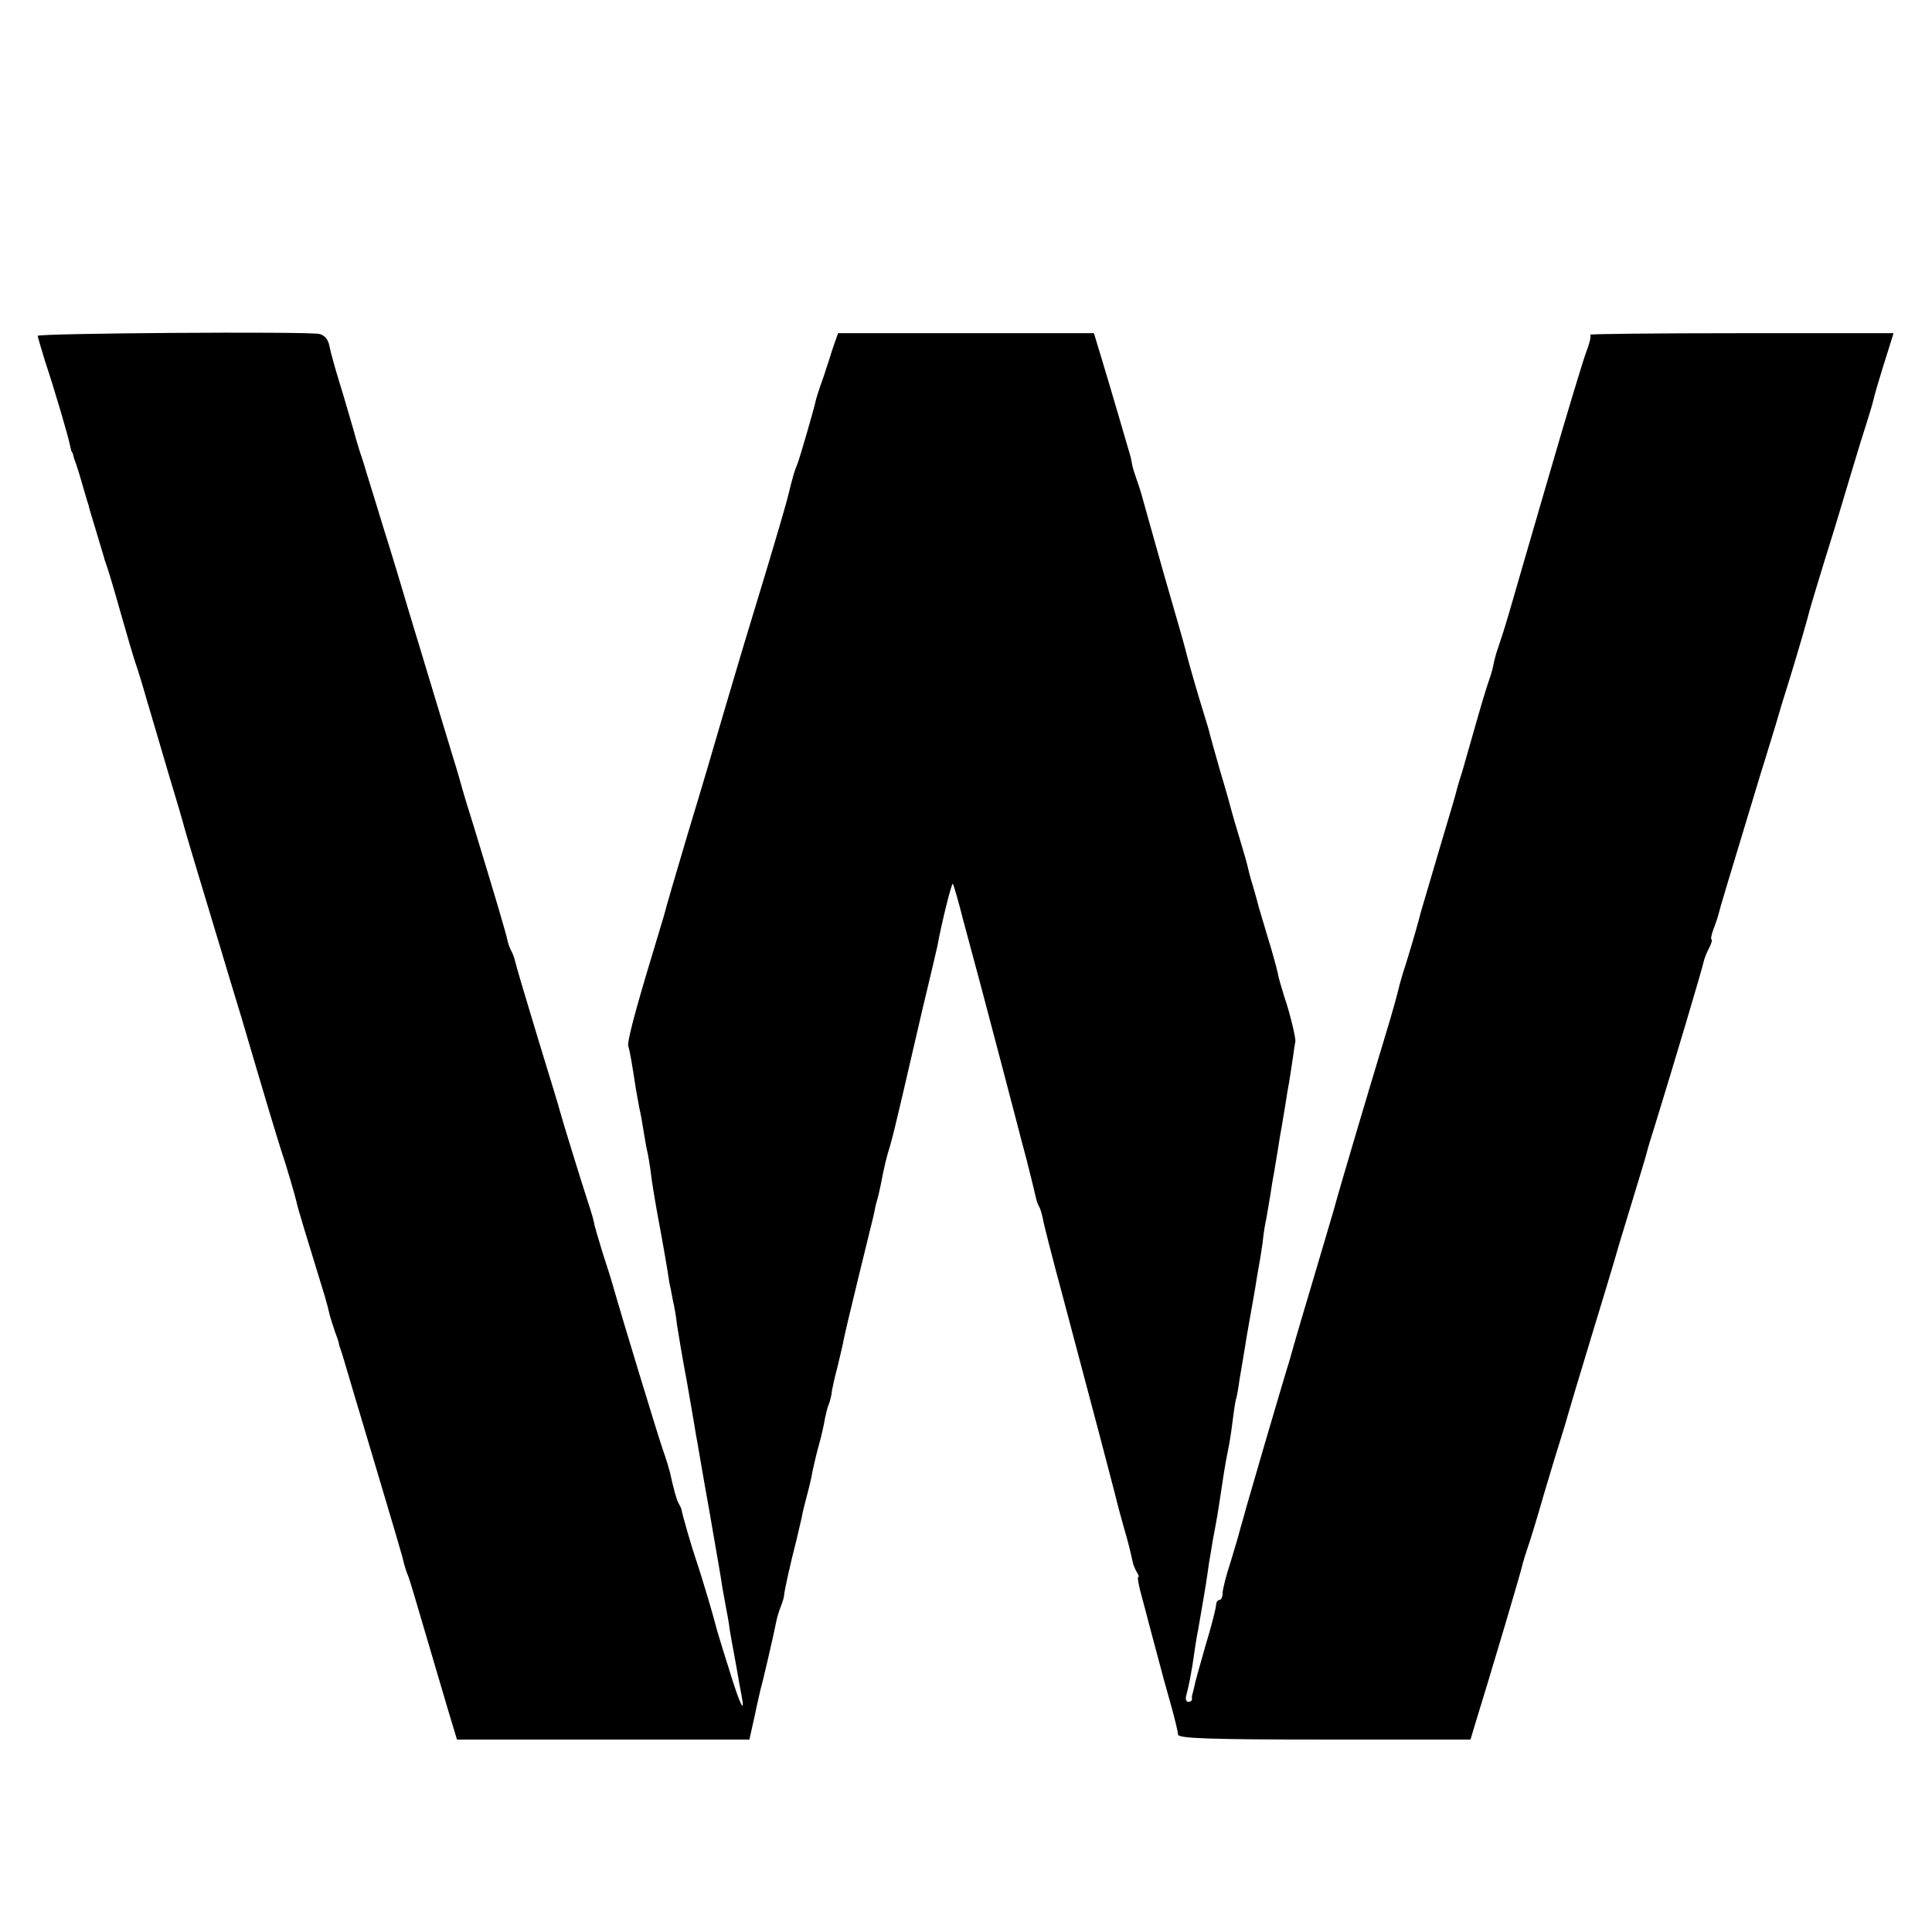
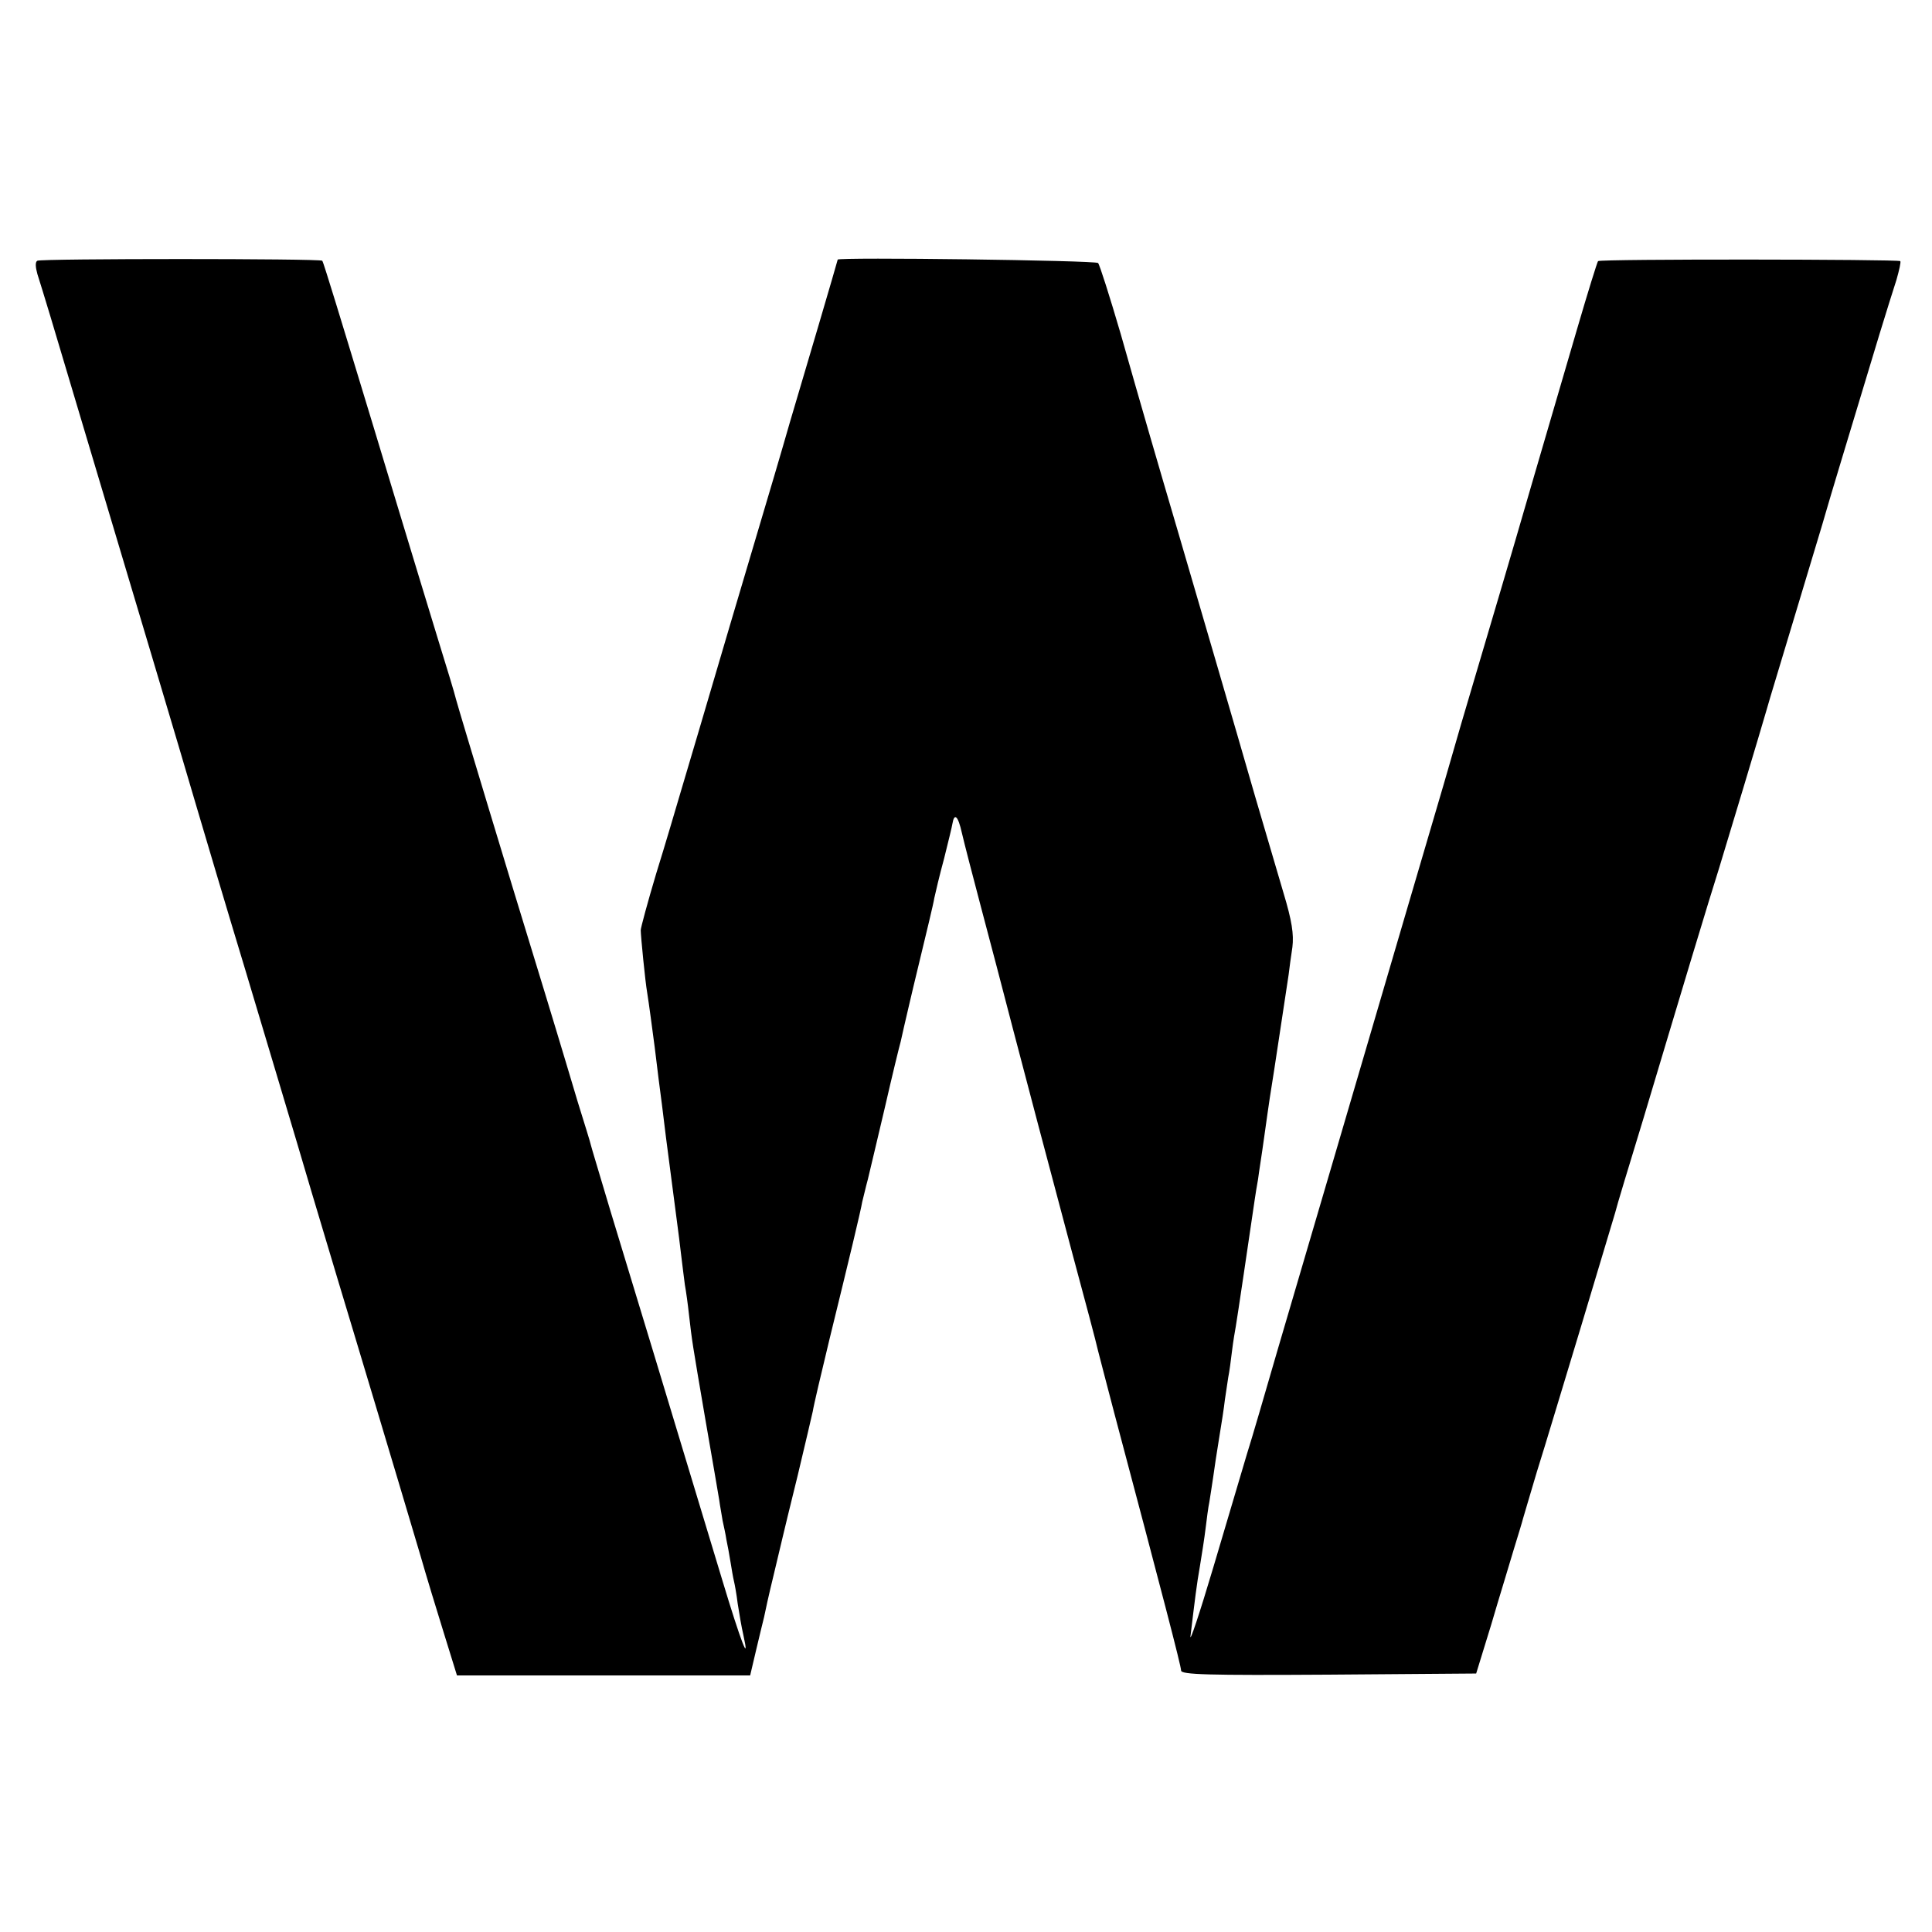
<svg xmlns="http://www.w3.org/2000/svg" version="1" width="682.667" height="682.667" viewBox="0 0 512 512">
-   <path d="M10 89c0 .3.9 3.3 1.9 6.6 2.7 8.1 6.2 20.1 6.6 22.2.2.9.4 1.8.5 1.9.2.2.4.7.5 1.3.1.5.4 1.2.5 1.5.1.3.3.8.4 1.2.2.5.9 2.8 1.6 5.3.7 2.5 1.4 4.7 1.5 5 0 .3.9 3.2 1.9 6.5 1 3.3 1.9 6.4 2.1 7 .1.5.5 1.7.8 2.5.3.8 2 6.4 3.7 12.5 1.7 6 3.5 12.1 4 13.5.5 1.4 1.8 5.6 2.9 9.5 1.1 3.8 3.7 12.4 5.6 19 2 6.6 3.8 12.7 4 13.5.3 1.4 4.8 16.3 10 33.5 1.3 4.4 3.8 12.6 5.5 18.2 6.9 23.5 9.2 31 10.4 34.8 1.5 4.4 3.8 12.4 4.2 14.1.1.9 2.8 9.7 7.5 25 .5 1.7 1.1 4 1.3 5 .3 1 .9 3 1.4 4.4.5 1.4 1 2.7 1 3 0 .3.3 1.2.6 2s1.6 5.3 3 10 4.8 16.1 7.6 25.5c2.8 9.3 5.3 17.9 5.6 19 .7 2.9 1 3.8 1.7 5.5.3.8 2.2 7.1 4.2 14s4.8 16.2 6.1 20.7l2.5 8.3h77.5l1.4-6.3c.7-3.4 1.5-6.7 1.6-7.2.4-1.2 3.4-14.1 4-17.2.2-1.2.8-3.3 1.3-4.5.5-1.3.9-2.6.9-3.1.1-1.3 1.6-8.1 3.3-14.7.6-2.5 1.2-5.2 1.4-6 .1-.8.7-3.3 1.3-5.5.6-2.2 1.3-5.1 1.5-6.5.3-1.4 1-4.5 1.7-7s1.4-5.6 1.6-7c.3-1.4.7-3.2 1.1-4 .3-.8.7-2.4.8-3.6.2-1.1.8-3.8 1.4-6 .5-2.1 1.2-5 1.5-6.4.2-1.4 2.1-9.3 4.1-17.5 2-8.3 3.9-15.8 4.1-16.8.2-1 .5-2.6.8-3.5.3-.9.7-2.8 1-4.2.9-4.7 1.5-7.3 2.5-10.4.5-1.7 1.9-7.4 3.1-12.6 1.2-5.2 3.7-15.9 5.5-23.7 1.9-7.8 3.6-15.2 3.9-16.5 1.1-6.1 3.8-16.9 4.1-16.6.2.2 1.5 4.6 2.8 9.8 1.4 5.2 3.5 13.1 4.7 17.5 2.6 9.8 9.1 34.5 9.6 36.5.2.8 1.3 5.1 2.5 9.5 1.1 4.4 2.2 8.8 2.4 9.8.2.9.6 2.1.9 2.5.3.5.7 1.9 1 3.3.2 1.3 2.5 10.3 5.1 19.9 8.9 33.5 12.6 47.5 14 53 .7 3 1.9 7.2 2.5 9.4 1 3.4 1.4 5 2.3 9.1.2.5.6 1.6 1 2.2.5.7.6 1.3.3 1.3-.2 0 .2 2.4 1 5.2.8 2.9 1.6 6 1.8 6.8.2.8 1.1 4.2 2 7.5.9 3.3 1.8 6.7 2 7.5.2.8 1.2 4.2 2.1 7.5.9 3.3 1.7 6.6 1.7 7.2.1 1 8.6 1.3 38.8 1.3h38.7l1.1-3.7c4-12.9 12.4-41.1 12.7-42.8.3-1.1.9-3.1 1.4-4.5.5-1.4 2.4-7.5 4.1-13.5 1.8-6.1 3.9-13 4.7-15.5.8-2.5 1.6-5.2 1.8-6 .2-.8 2.9-9.8 6-20s5.9-19.4 6.2-20.5c.3-1.1 2.3-7.9 4.5-15 2.2-7.2 4.1-13.5 4.2-14 .1-.6 1.2-4.2 2.4-8 4.3-13.9 12.4-41 12.7-42.7.2-.9.9-2.6 1.5-3.7.6-1.2.8-2.1.6-2.1-.3 0-.1-1.2.5-2.8.6-1.5 1.2-3.4 1.4-4.2.3-1.3 2-7 11.1-37 1.5-4.7 3.2-10.5 4-13 .7-2.5 2.4-8.1 3.8-12.5 2.1-6.8 4.7-15.8 5.1-17.5.1-.5 2.6-8.9 7-23 1.2-4.1 3.3-10.9 4.5-15 1.2-4.1 2.9-9.5 3.7-12 .8-2.5 1.6-5.2 1.8-6.1.3-1.3 1.2-4.6 4.5-15l.8-2.6h-40.5c-22.2 0-40.2.2-39.9.4.3.3-.1 2.2-.9 4.2s-5.3 16.9-10 33.1c-4.7 16.2-9.5 32.6-10.6 36.5-1.1 3.8-2.5 8.1-3 9.5-.5 1.4-1 3.4-1.2 4.5-.2 1.1-.7 2.7-1 3.5-.3.8-1.8 5.5-3.2 10.5l-4 14c-.9 2.7-1.7 5.7-1.9 6.5-.2.8-1.6 5.5-3.1 10.5-2.6 8.8-5.3 18-5.9 20-.1.5-.8 3-1.5 5.5s-1.9 6.4-2.6 8.7c-.8 2.3-1.6 5.2-1.9 6.5-.3 1.3-1.8 6.8-3.5 12.3-4.6 15.2-12.1 40.4-13.6 46-.8 2.7-3.7 12.6-6.5 22-2.8 9.3-5.2 17.7-5.4 18.5-.3.8-3 10-6.1 20.5-3 10.4-5.8 19.8-6 20.8-.3.9-.7 2.5-1 3.5-.2.9-1.3 4.6-2.4 8.2-1.2 3.6-2.1 7.3-2.1 8.2 0 1-.4 1.8-.8 1.8-.5 0-.9.6-.9 1.2 0 .7-1.2 5.6-2.8 10.8-1.5 5.2-2.9 10.2-3 11-.2.8-.4 1.7-.5 2-.1.3-.2.8-.1 1.2 0 .5-.4.8-1 .8s-.8-.8-.5-1.8c.5-1.7 1.5-6.6 2.1-11.2.2-1.4.6-4.1 1-6 1.1-6.2 1.6-9.4 2.1-12.3.2-1.5.6-3.9.8-5.5.3-1.5.7-4.2 1-6 .3-1.7.9-4.7 1.2-6.5.5-3.2.8-5 1.8-11.7.3-1.9.8-4.6 1.1-6 .3-1.4.8-4.5 1.1-7 .3-2.5.7-5.2.9-6 .3-.8.7-3.3 1-5.5.4-2.2 1.3-7.6 2-12 .8-4.4 1.7-9.7 2.1-11.9.3-2.1.8-4.8 1-6 .2-1.1.7-4 1-6.2.2-2.3.7-5.3 1-6.5.2-1.3.7-4 1-5.9.3-1.9.7-4.6 1-6 .2-1.4.7-4.1 1-6 .3-1.9.7-4.6 1-6 .2-1.4.7-4.1 1-6 .3-1.9.7-4.6 1-6 .2-1.4.7-4.3 1-6.5.3-2.2.6-4.2.7-4.5.1-.9-1.4-7.4-2.9-11.7-.7-2.3-1.6-5.2-1.8-6.5-.3-1.3-1.4-5.5-2.6-9.3-1.2-3.9-2.2-7.5-2.4-8-.1-.6-.8-3-1.5-5.5-.8-2.5-1.4-5-1.5-5.5-.1-.6-1-3.7-2-7s-2-6.7-2.2-7.5c-.2-.8-1.5-5.6-3-10.5-1.4-5-2.7-9.5-2.8-10-.1-.6-.7-2.6-1.3-4.5-2-6.4-4.3-14.5-4.8-16.5-.2-1.1-3-10.8-6.1-21.5-3-10.7-5.7-20.2-5.9-21-.2-.8-.8-2.6-1.3-4s-1-3-1.1-3.5c-.1-.6-.3-1.7-.5-2.5-.7-2.4-5.5-18.9-7.7-26.1l-2-6.6h-67.8l-1.1 3.1c-.6 1.7-1 3.1-1 3.1s-.8 2.5-1.8 5.5c-1.1 3-2 5.9-2.1 6.5-.3 1.5-4.1 14.8-4.8 16.5-.8 2-1 2.5-2.6 9-.8 3-3.1 10.9-5.1 17.5-6 19.7-8.3 27.4-12 40-1.9 6.6-6 20.5-9.2 31-3.1 10.4-6 20.3-6.4 22-.5 1.6-1.8 6.1-3 10-4.4 14.5-6.9 23.7-6.5 24.8.4 1.1 1 4.6 2 11.2.2 1.1.6 3.3.9 5 .4 1.6.9 4.6 1.2 6.5.3 1.9.7 4.2.9 5 .2.8.7 3.5 1 6 .3 2.5 1 6.7 1.5 9.5 1.8 9.7 2.7 14.8 3.4 19.5.2.8.6 2.8.9 4.5.4 1.6.9 4.6 1.1 6.5.3 1.9 1.4 8.7 2.6 15 1.1 6.3 2.2 12.6 2.4 14 .3 1.4 1.8 10.6 3.6 20.5 1.7 9.9 3.3 18.9 3.4 20 .2 1.1.6 3.3.9 5 .3 1.6.9 4.6 1.1 6.5.3 1.9.8 4.5 1 5.6.2 1.2.7 3.7 1 5.5.3 1.9.8 4.6 1.1 6.1 1.1 5.8-.5 2.4-3.5-7.5-1.8-5.6-3.3-10.7-3.4-11.2-.3-1.4-3.5-12.3-5.1-17-1.2-3.5-3.7-12.1-3.9-13.5-.1-.3-.4-1-.7-1.5-.6-.9-1.5-4.4-2.4-8.5-.2-.8-1-3.5-1.9-6-1.6-4.7-11.1-36-12.8-42-.5-1.9-1.9-6.4-3.1-10-1.1-3.6-2.1-7-2.2-7.5 0-.6-.8-3.3-1.7-6-1.8-5.5-7-22.4-7.4-24-.1-.6-2.8-9.3-5.9-19.5-3.1-10.2-5.8-19.3-6-20.3-.2-.9-.7-2.2-1-2.7-.3-.5-.8-1.8-1-2.7-.3-1.7-3.3-11.8-9.1-30.8-1.4-4.4-2.7-8.7-2.9-9.5-.2-.8-1.3-4.7-2.5-8.5-1.2-3.9-3.4-11.3-5-16.5-1.6-5.2-3.8-12.7-5-16.5-1.2-3.9-2.5-8.4-3-10-.5-1.7-2.9-9.8-5.5-18-2.5-8.3-4.8-15.5-4.9-16-.2-.6-.5-1.7-.8-2.5-.3-.8-1.3-4-2.1-7-.9-3-2.5-8.7-3.7-12.5-1.2-3.9-2.4-8.2-2.7-9.8-.3-1.7-1.3-2.9-2.7-3.2-3.3-.7-74.6-.2-74.6.5z" />
+   <path d="M9.9 69.1c-.6.3-.5 1.7 0 3.5.5 1.6 2.1 6.7 3.5 11.4s5.9 19.7 10 33.5c11.5 38.5 24.4 81.6 28.6 96 2.1 7.1 7.9 26.7 13 43.5 5 16.8 13 43.3 17.6 59 4.7 15.7 9.8 32.8 11.4 38 3.3 10.9 7.7 25.7 11.9 39.7 1.6 5.4 4.1 13.8 5.6 18.8 1.4 4.9 4.2 14.1 6.1 20.2l3.5 11.3H198.8l1.6-6.8c.9-3.7 1.8-7.6 2.1-8.7.2-1.1 1.3-6.1 2.5-11 1.2-5 2.3-9.7 2.5-10.5.2-.8 1.9-8 3.9-16 1.9-8 3.7-15.6 4-17 .2-1.4 2.2-9.9 4.4-19 5.4-22 8.3-34.1 8.7-36.5.3-1.1.9-3.8 1.5-6 .5-2.2 2.6-10.8 4.5-19 1.9-8.3 3.8-16.1 4.2-17.5.3-1.4.7-3.2.9-4 .2-.8 1.9-8.3 3.9-16.5 2-8.3 3.9-16.1 4.1-17.5.3-1.4 1.4-6.1 2.6-10.5 1.1-4.4 2.1-8.5 2.2-9.2.5-3 1.5-2.1 2.5 2.4.6 2.6 2.9 11.5 5.1 19.8 2.2 8.2 6 22.8 8.5 32.4 5.3 20.3 7.3 27.7 15.5 58.6 3.4 12.6 6.6 24.6 7 26.5.5 1.9 2.4 9.3 4.3 16.5 12.7 47.8 17.7 67 17.7 68.2 0 1.1 6.9 1.3 39.1 1.1l39.1-.3 4-13c2.1-7.2 4.9-16.2 6-20 1.2-3.9 2.3-7.5 2.4-8 .2-.6 1.8-6.2 3.7-12.5 2-6.3 7.2-23.7 11.7-38.5 4.5-14.9 8.5-28.4 9-30 .4-1.7 3.8-12.9 7.5-25 3.6-12.1 9.3-31 12.6-42 3.3-11 6.7-22 7.5-24.5 1.7-5.5 11.2-37.1 12.6-42 .5-1.9 4.1-13.6 7.8-26s7.3-24.1 7.8-26c.9-3.2 5.8-19.4 14.3-47.5 1.7-5.5 3.7-12 4.5-14.4.7-2.5 1.2-4.6 1-4.9-.6-.5-79.5-.6-80.1 0-.2.2-2.7 8.2-5.5 17.8-10.8 37-14.3 48.8-16.5 56.5-1.3 4.4-5.3 18.1-9 30.5-3.7 12.4-7.5 25.4-8.5 29-1 3.6-6 20.4-11 37.5-13.3 45.3-25.6 87.3-34.5 117.5-3.1 10.7-6.7 23.1-8.1 27.5-1.3 4.4-5.3 17.9-8.9 30-3.6 12.1-6.3 20.2-6 18 1.2-9.9 1.6-13.4 2.5-18.5.5-3 1.2-7.5 1.5-10 .3-2.5.7-5.6 1-7 .2-1.4.7-4.3 1-6.5.3-2.2 1-6.9 1.6-10.5.6-3.6 1.3-8.1 1.5-10 .3-1.9.7-4.6.9-6 .3-1.4.7-4.5 1-7 .3-2.5.8-5.4 1-6.5.3-1.6 3.6-23.9 5-33.5.2-1.4.6-3.9.9-5.5.2-1.7 1-6.6 1.6-11 .6-4.4 1.3-9.1 1.5-10.5 1.1-6.6 4.6-30.3 5-32.7.2-1.6.6-4.8 1-7.3.4-3.4-.1-6.9-2.4-14.5-1.6-5.5-5-17-7.5-25.5-5.2-18.1-14.9-51.2-20.1-69-5.8-19.7-10-34.1-15.5-53.5-2.9-9.9-5.6-18.4-6-18.8-.7-.7-69-1.6-69-.9 0 .1-2.3 8-5.1 17.5-2.8 9.4-6.2 21-7.6 25.7-3 10.4-2.7 9.4-15.8 53.5-5.8 19.8-11.7 39.6-13 44-1.3 4.4-4.2 14.3-6.6 22-2.3 7.7-4.1 14.4-4.1 15 0 1.5 1.2 13.7 1.7 16.5.5 3.1 1.3 9.2 2 14.5.3 2.2.9 7.6 1.5 12s1.2 9.8 1.5 12c1 7.8 2.6 20 3 23 .2 1.6.7 5.2 1 8 .3 2.7.8 6.3 1 8 .3 1.6.8 5.2 1.1 8 .8 7 .8 7 4.3 27.5 1.8 10.2 3.4 19.8 3.7 21.5.2 1.6.7 4.1.9 5.5.3 1.4.8 3.6 1 5 .3 1.4.8 4.1 1.1 6 .3 1.9.7 4.2.9 5 .2.8.7 3.5 1 6 .4 2.5 1 6.2 1.5 8.3 1.8 8.1-.6 2-5.6-14.6-13.9-46-25-82.7-29.6-97.7-2.7-9.1-5.1-17-5.2-17.5-.1-.6-1.7-5.7-3.5-11.5-1.7-5.8-4.3-14.3-5.7-19-1.4-4.7-4.3-14.1-6.4-21-4.9-15.9-19-62.5-20.1-66.5-.4-1.7-2.6-8.9-4.8-16-2.2-7.2-7.2-23.6-11.1-36.5-3.9-12.9-8.4-27.8-10-33-1.6-5.2-4.3-14.2-6.1-20-1.8-5.8-3.3-10.7-3.5-10.9-.5-.6-74.5-.6-75.5 0z" />
</svg>
